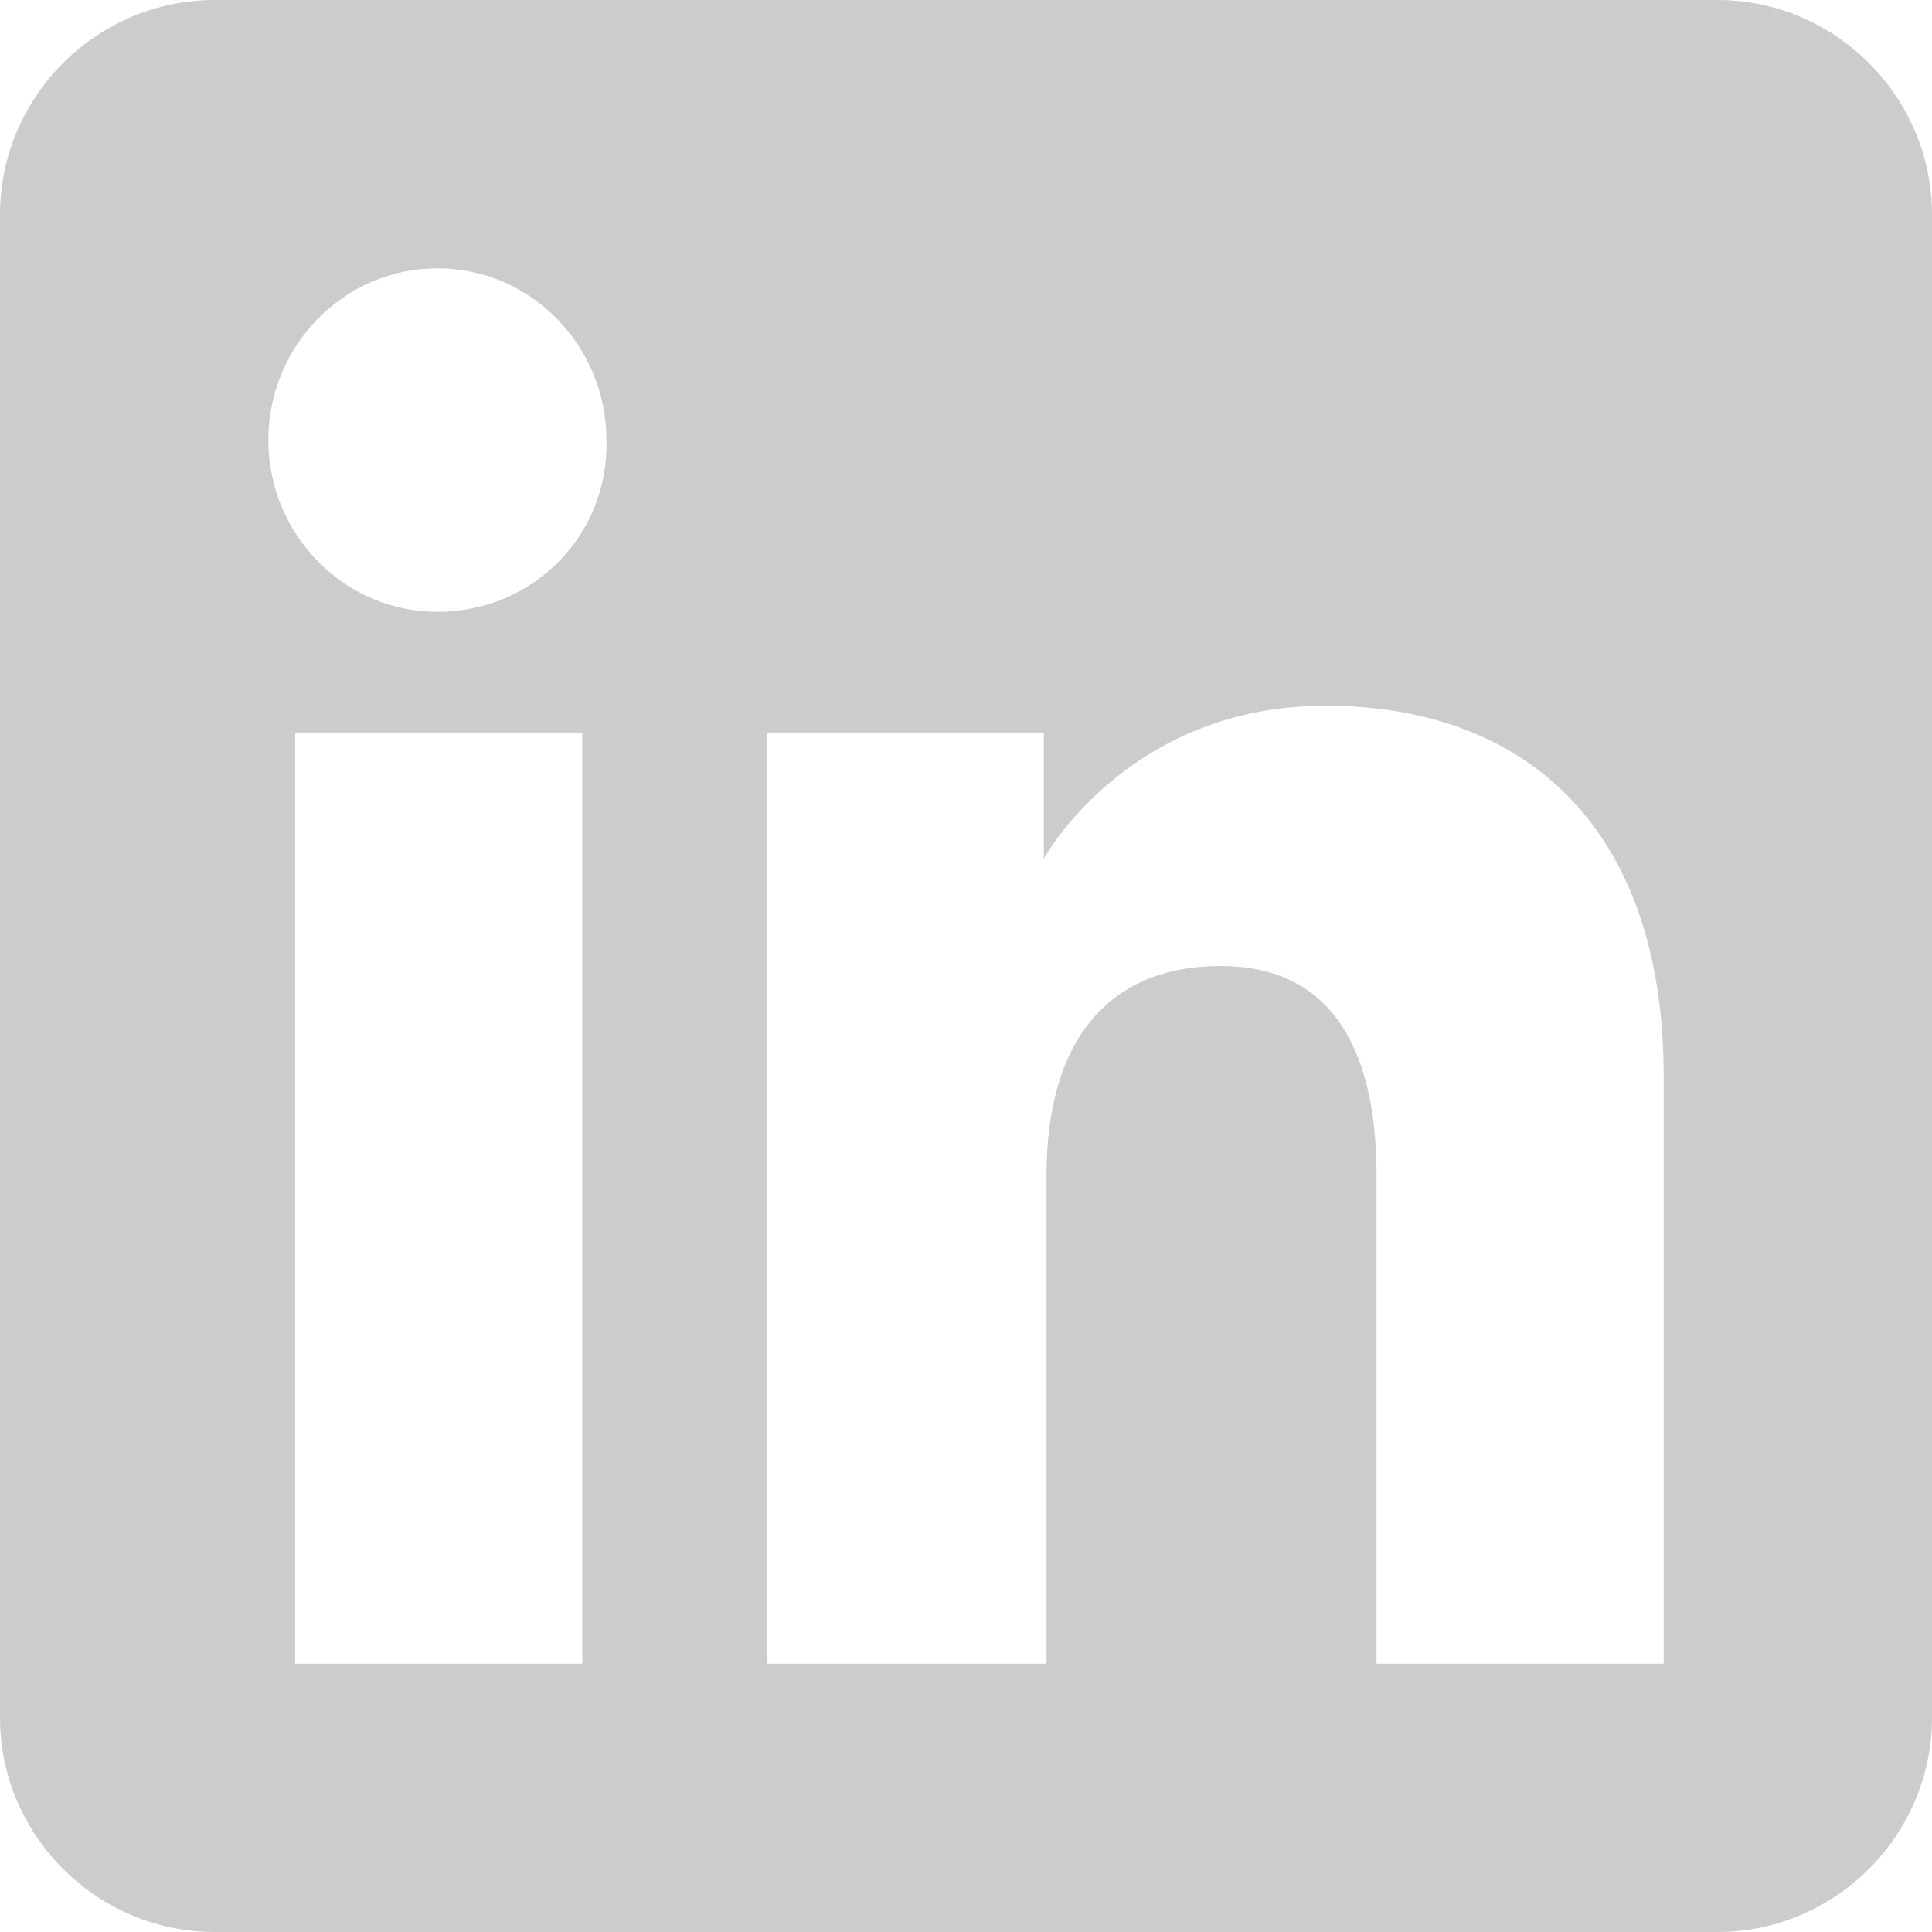
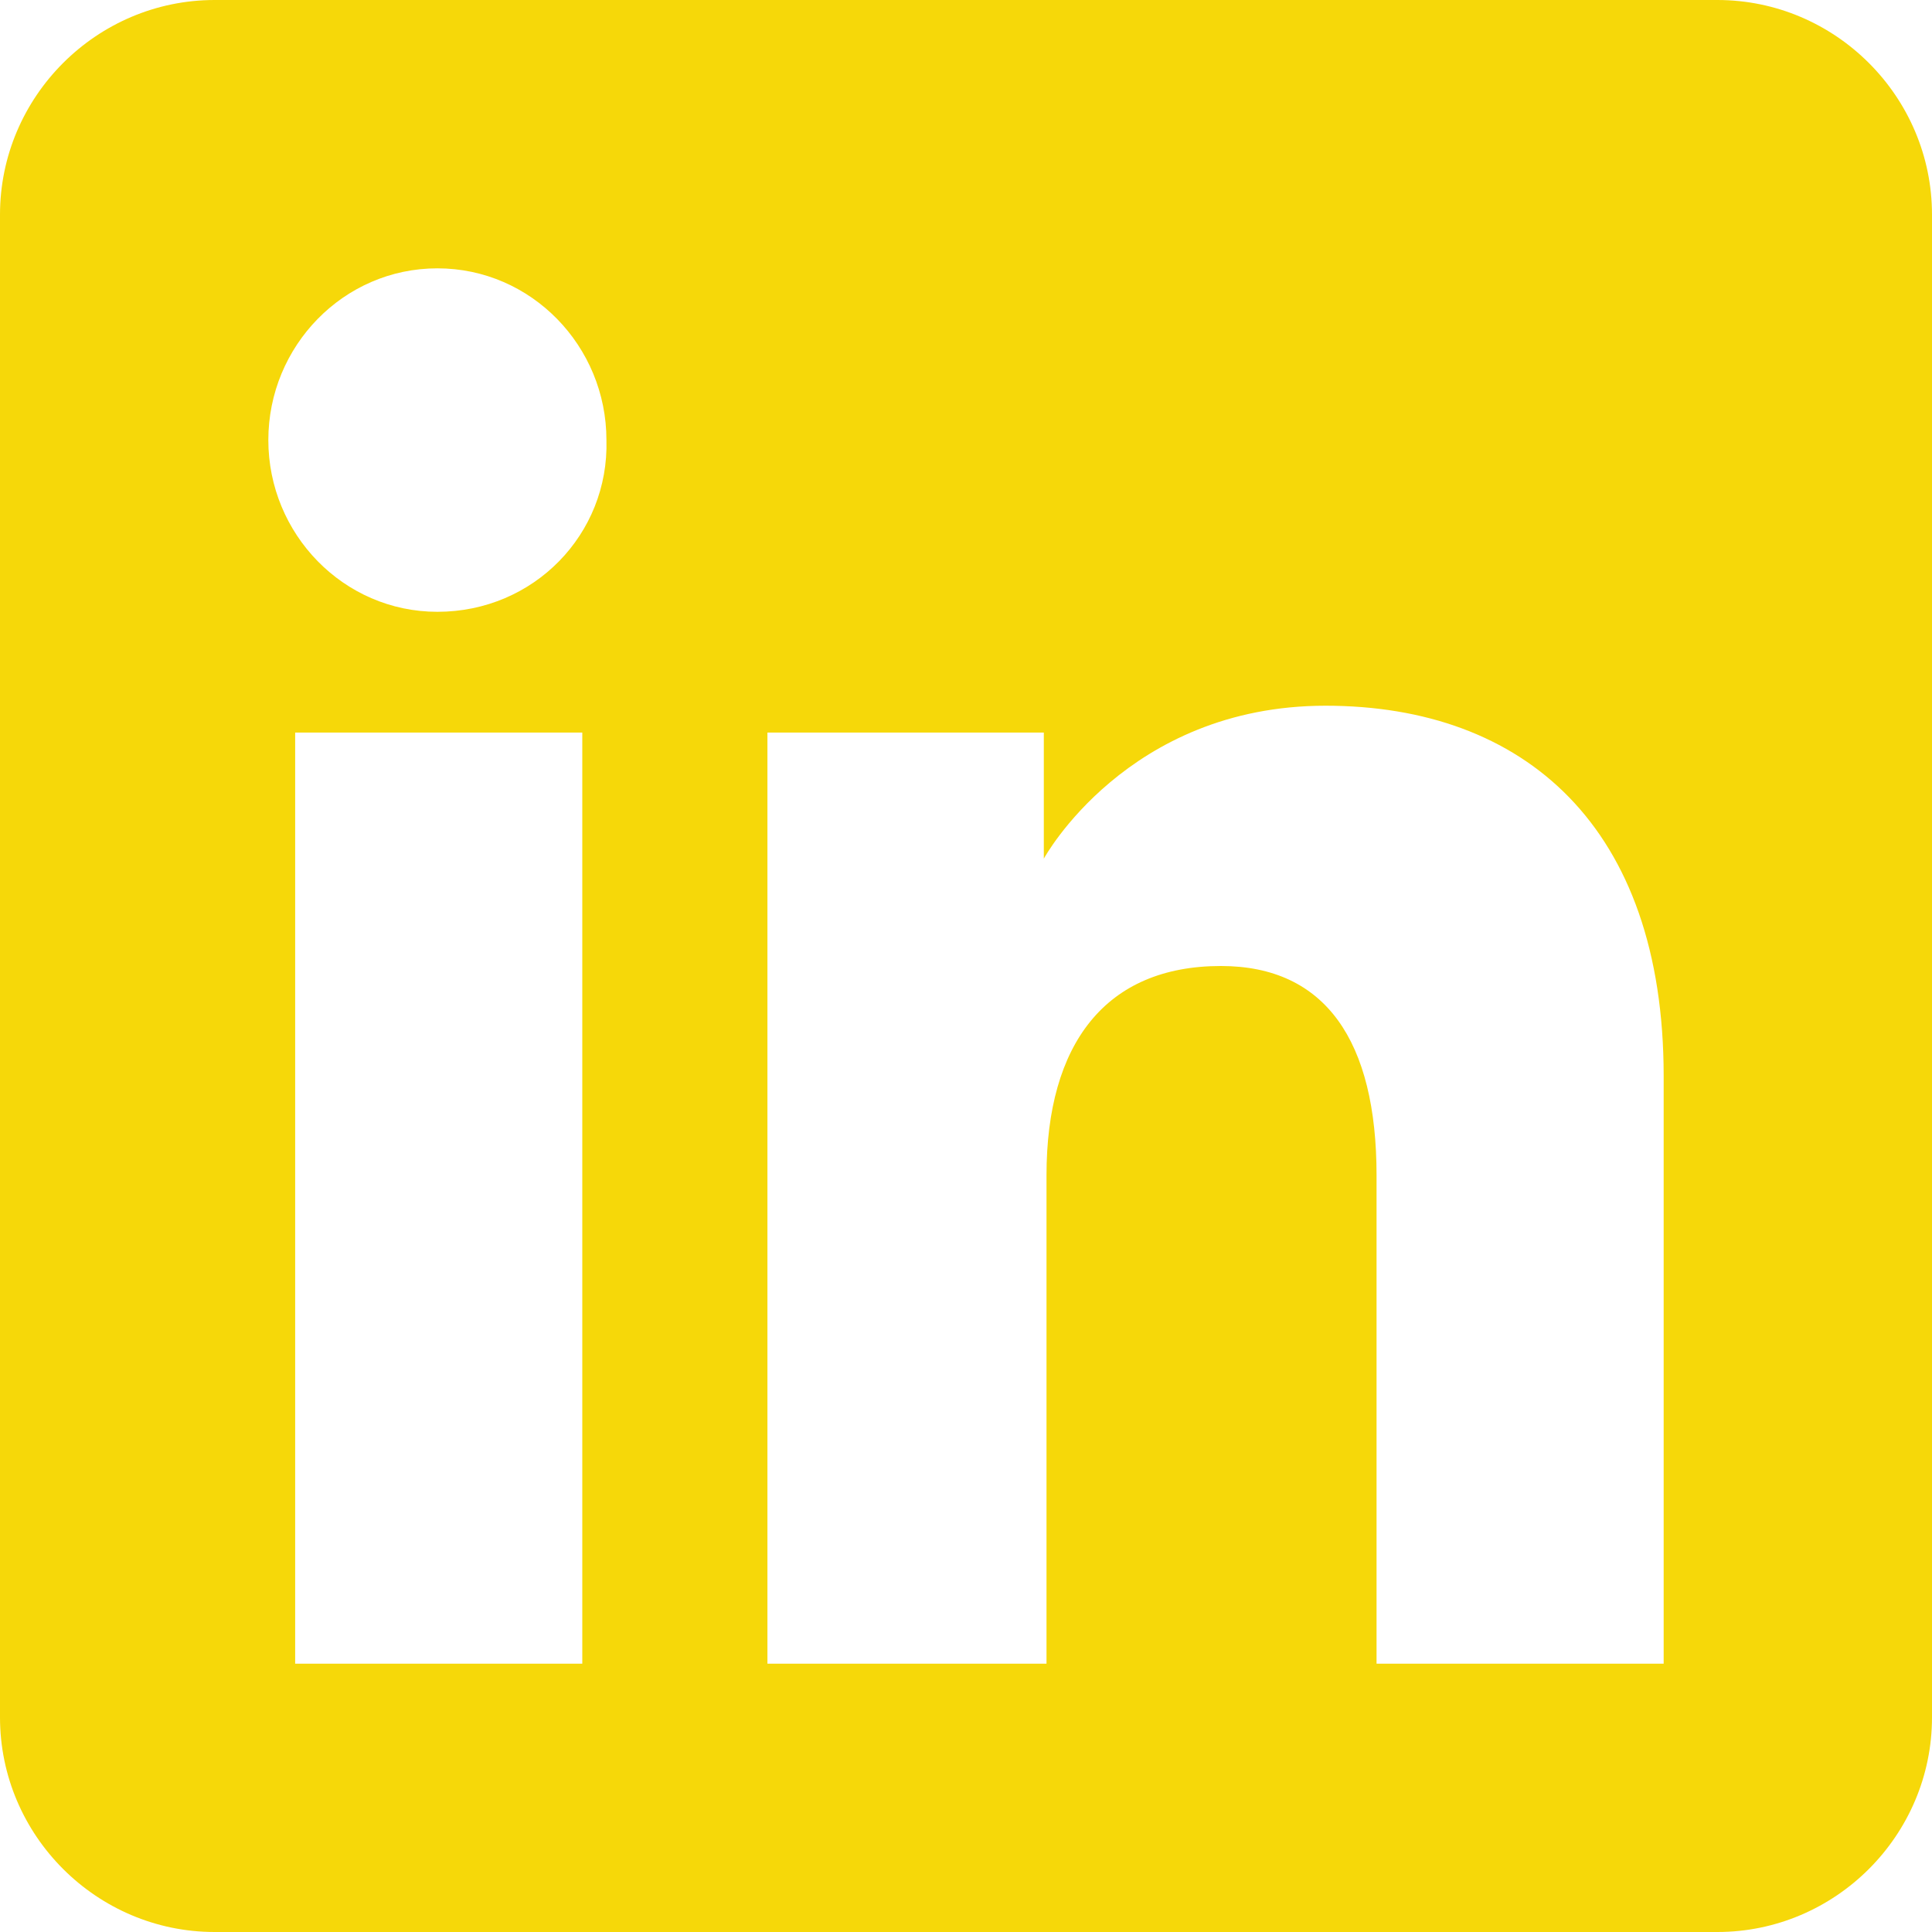
<svg xmlns="http://www.w3.org/2000/svg" version="1.1" id="Layer_1" x="0px" y="0px" viewBox="0 0 72 72" style="enable-background:new 0 0 72 72;" xml:space="preserve">
  <style type="text/css">
- 	.st0{fill-rule:evenodd;clip-rule:evenodd;fill:#CCCCCC;}
+ 	.st0{fill-rule:evenodd;clip-rule:evenodd;fill:#f6d809;}
</style>
  <path class="st0" d="M64,0H8C3.6,0,0,3.6,0,8v56c0,4.4,3.6,8,8,8h56c4.4,0,8-3.6,8-8V8C72,3.6,68.4,0,64,0z M21.8,62H11V27.3h10.7  V62z M16.3,22.8c-3.5,0-6.3-2.9-6.3-6.4c0-3.5,2.8-6.4,6.3-6.4c3.5,0,6.3,2.9,6.3,6.4C22.7,19.9,19.9,22.8,16.3,22.8z M62,62H51.3  V43.8c0-5-1.9-7.8-5.8-7.8c-4.3,0-6.5,2.9-6.5,7.8V62H28.6V27.3h10.3V32c0,0,3.1-5.7,10.5-5.7c7.4,0,12.6,4.5,12.6,13.8V62z" />
</svg>
